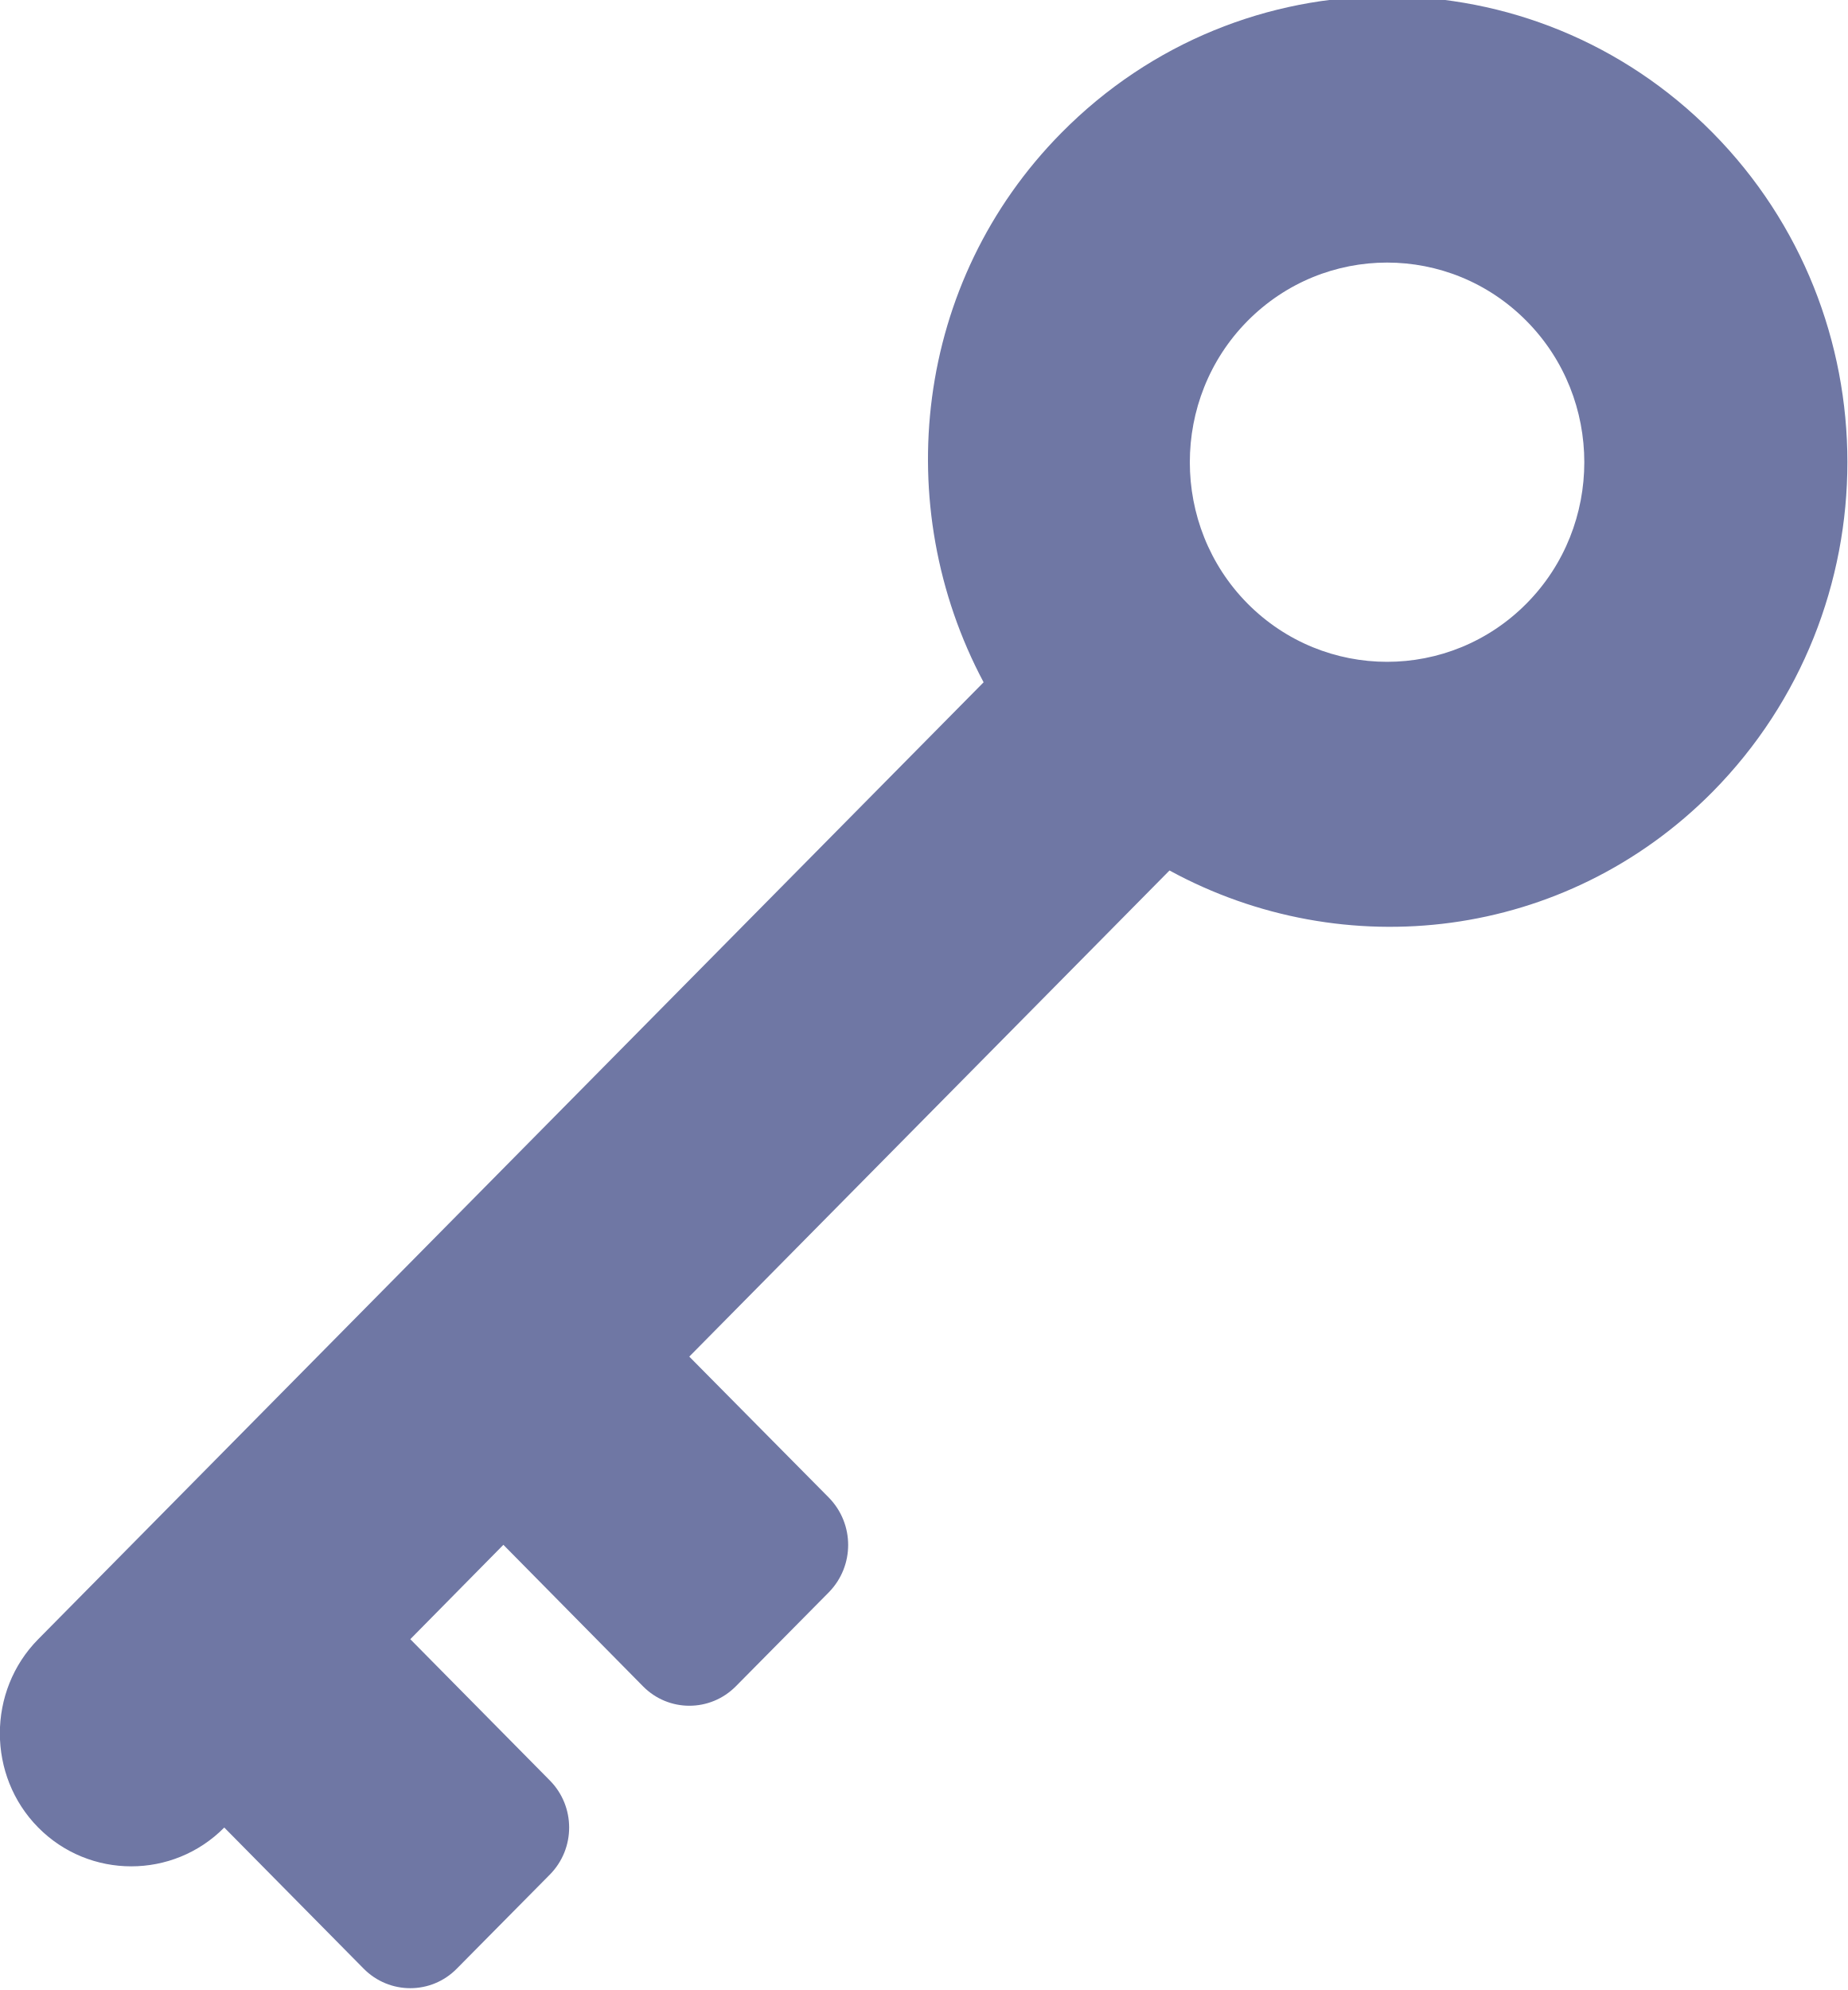
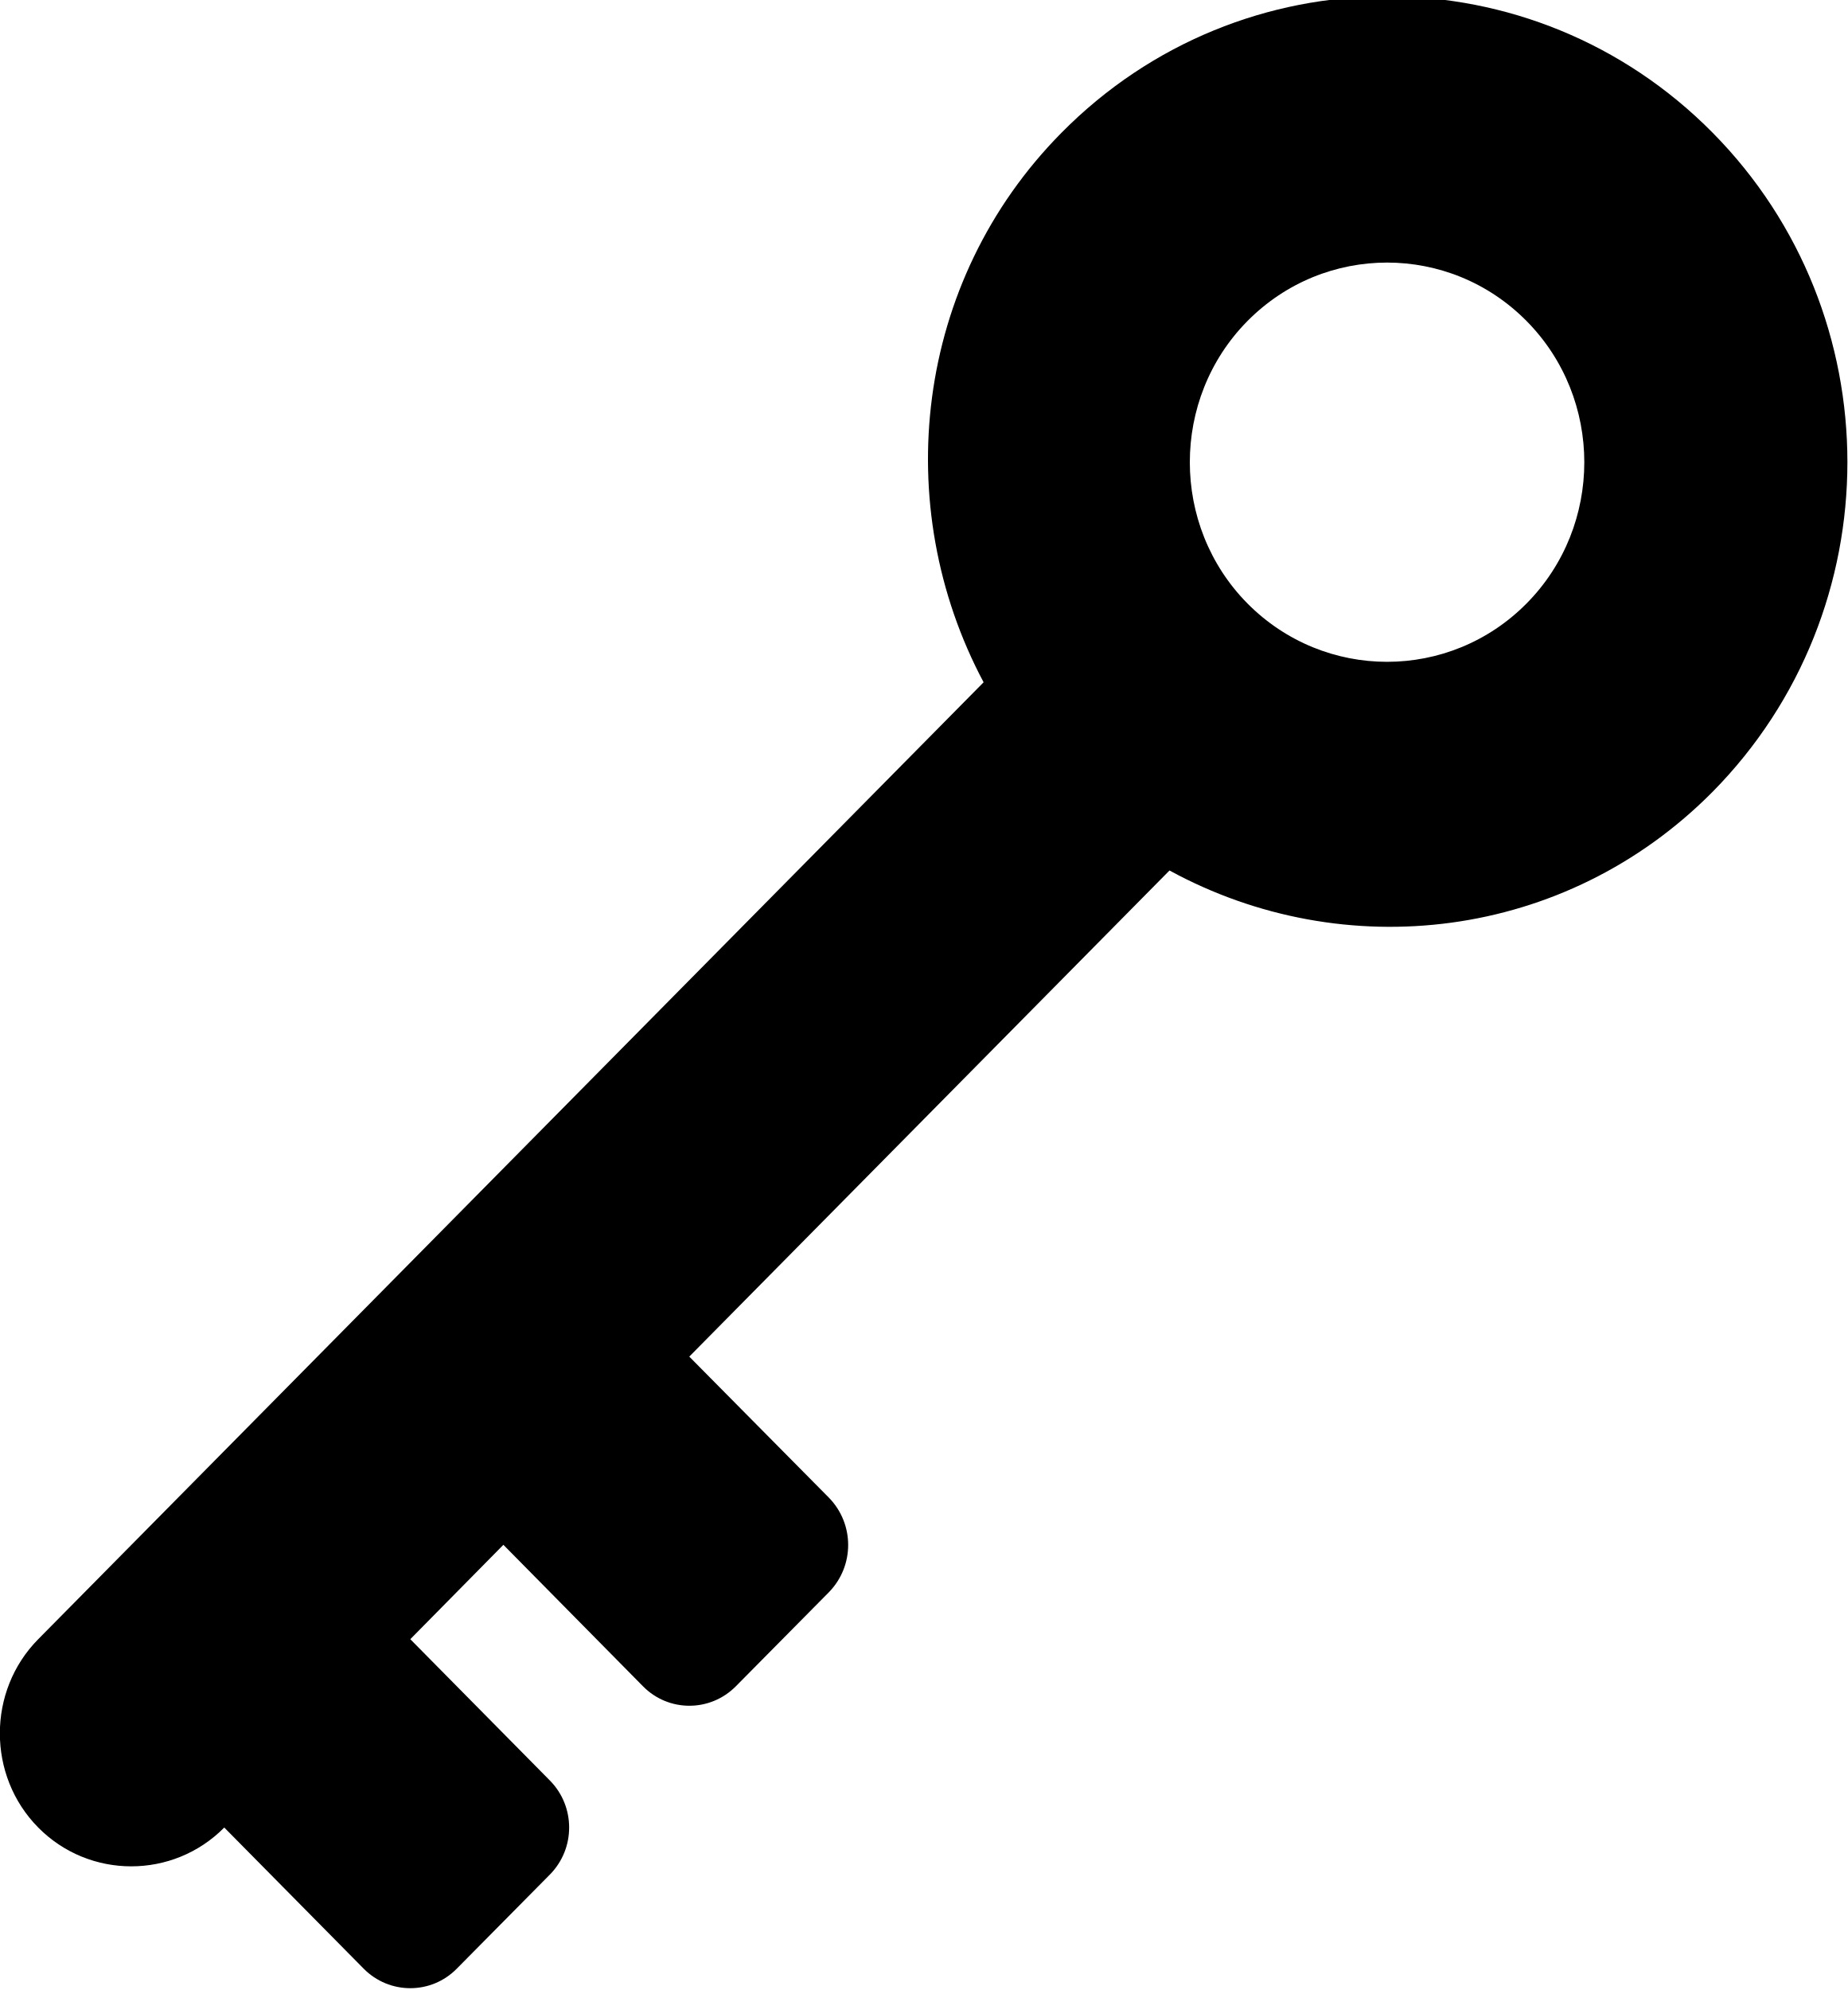
- <svg xmlns="http://www.w3.org/2000/svg" width="13px" height="14px">
-   <path fill-rule="evenodd" fill="rgb(111, 119, 164)" d="M5.833,10.537 L4.850,9.544 L8.229,6.124 C9.457,6.794 11.013,6.618 12.051,5.570 C13.315,4.289 13.315,2.213 12.051,0.934 C10.786,-0.346 8.734,-0.346 7.469,0.934 C6.432,1.982 6.260,3.559 6.921,4.800 L0.269,11.532 C-0.091,11.896 -0.091,12.493 0.269,12.857 C0.629,13.221 1.218,13.221 1.578,12.857 L2.559,13.850 C2.740,14.033 3.034,14.033 3.214,13.850 L3.869,13.188 C4.050,13.005 4.050,12.709 3.869,12.526 L2.887,11.532 L3.542,10.868 L4.524,11.863 C4.704,12.046 4.997,12.046 5.178,11.863 L5.833,11.201 C6.013,11.016 6.013,10.722 5.833,10.537 ZM8.777,2.259 C9.320,1.710 10.200,1.710 10.742,2.259 C11.283,2.806 11.283,3.698 10.742,4.245 C10.200,4.793 9.320,4.793 8.777,4.245 C8.237,3.698 8.237,2.806 8.777,2.259 Z" />
+ <svg xmlns="http://www.w3.org/2000/svg" viewBox="0 0 13 14">
+   <path fill-rule="evenodd" fill="currentColor" d="M5.833,10.537 L4.850,9.544 L8.229,6.124 C9.457,6.794 11.013,6.618 12.051,5.570 C13.315,4.289 13.315,2.213 12.051,0.934 C10.786,-0.346 8.734,-0.346 7.469,0.934 C6.432,1.982 6.260,3.559 6.921,4.800 L0.269,11.532 C-0.091,11.896 -0.091,12.493 0.269,12.857 C0.629,13.221 1.218,13.221 1.578,12.857 L2.559,13.850 C2.740,14.033 3.034,14.033 3.214,13.850 L3.869,13.188 C4.050,13.005 4.050,12.709 3.869,12.526 L2.887,11.532 L3.542,10.868 L4.524,11.863 C4.704,12.046 4.997,12.046 5.178,11.863 L5.833,11.201 C6.013,11.016 6.013,10.722 5.833,10.537 ZM8.777,2.259 C9.320,1.710 10.200,1.710 10.742,2.259 C11.283,2.806 11.283,3.698 10.742,4.245 C10.200,4.793 9.320,4.793 8.777,4.245 C8.237,3.698 8.237,2.806 8.777,2.259 Z" />
</svg>
